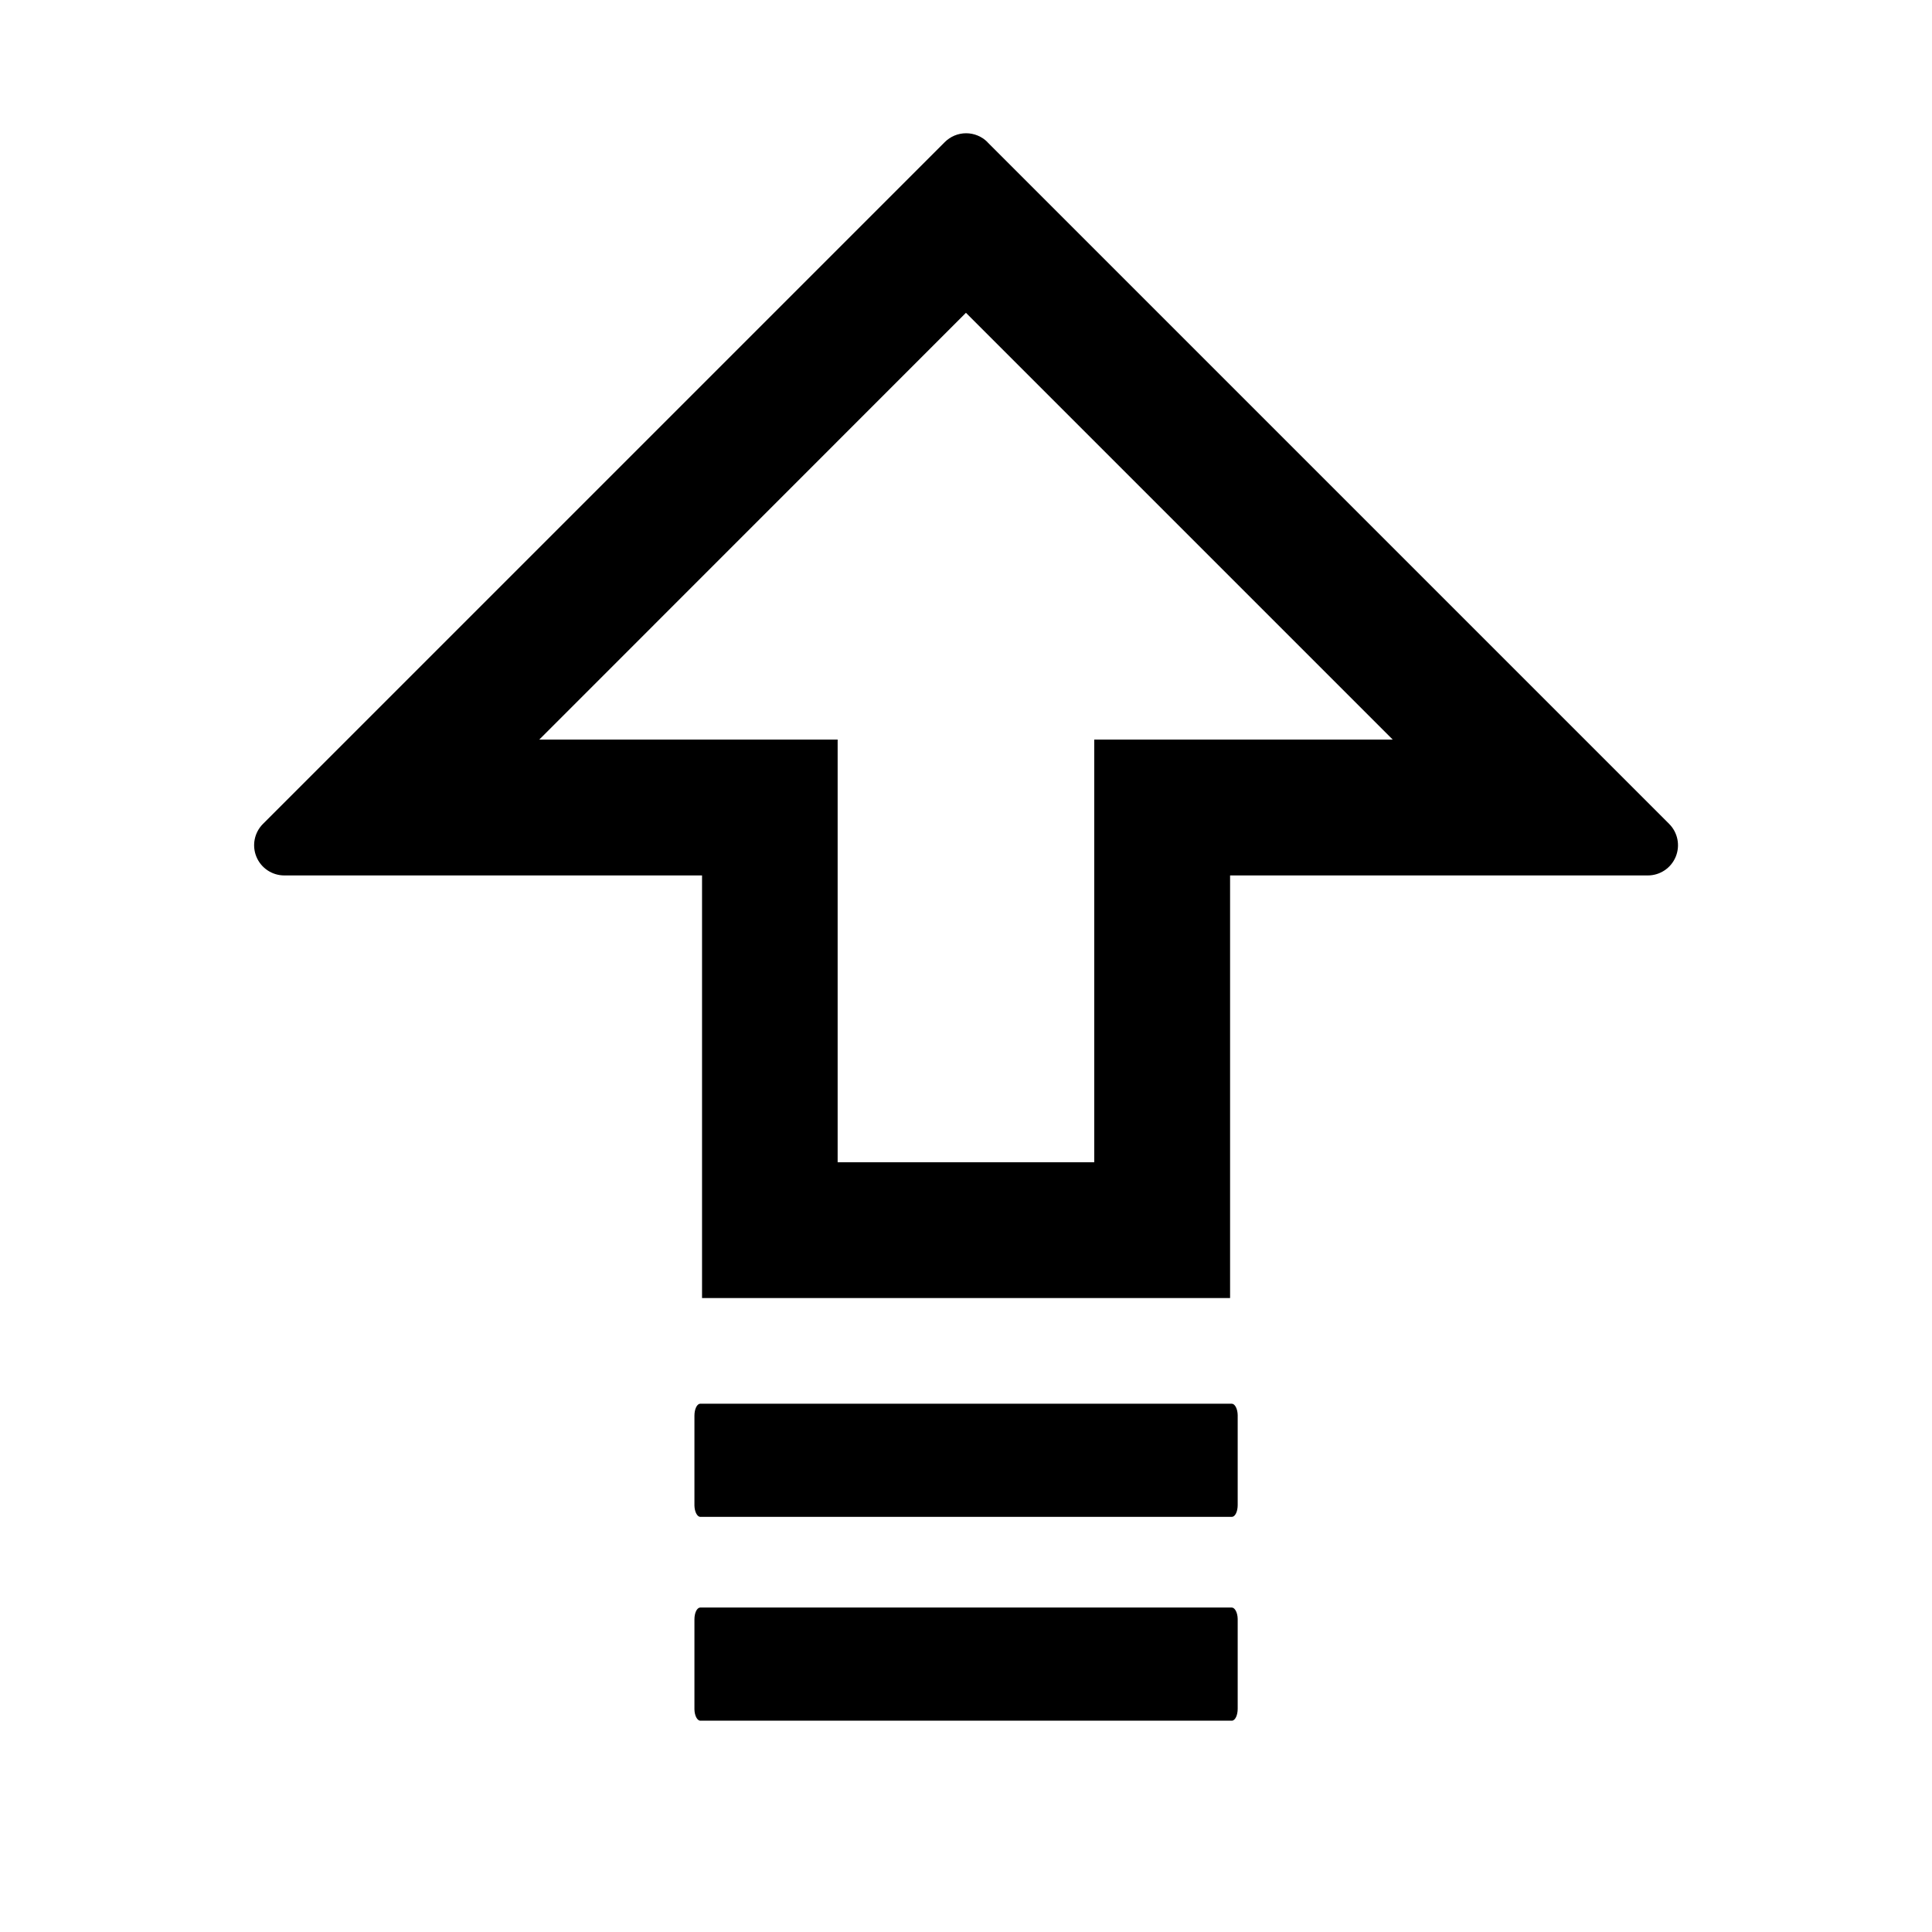
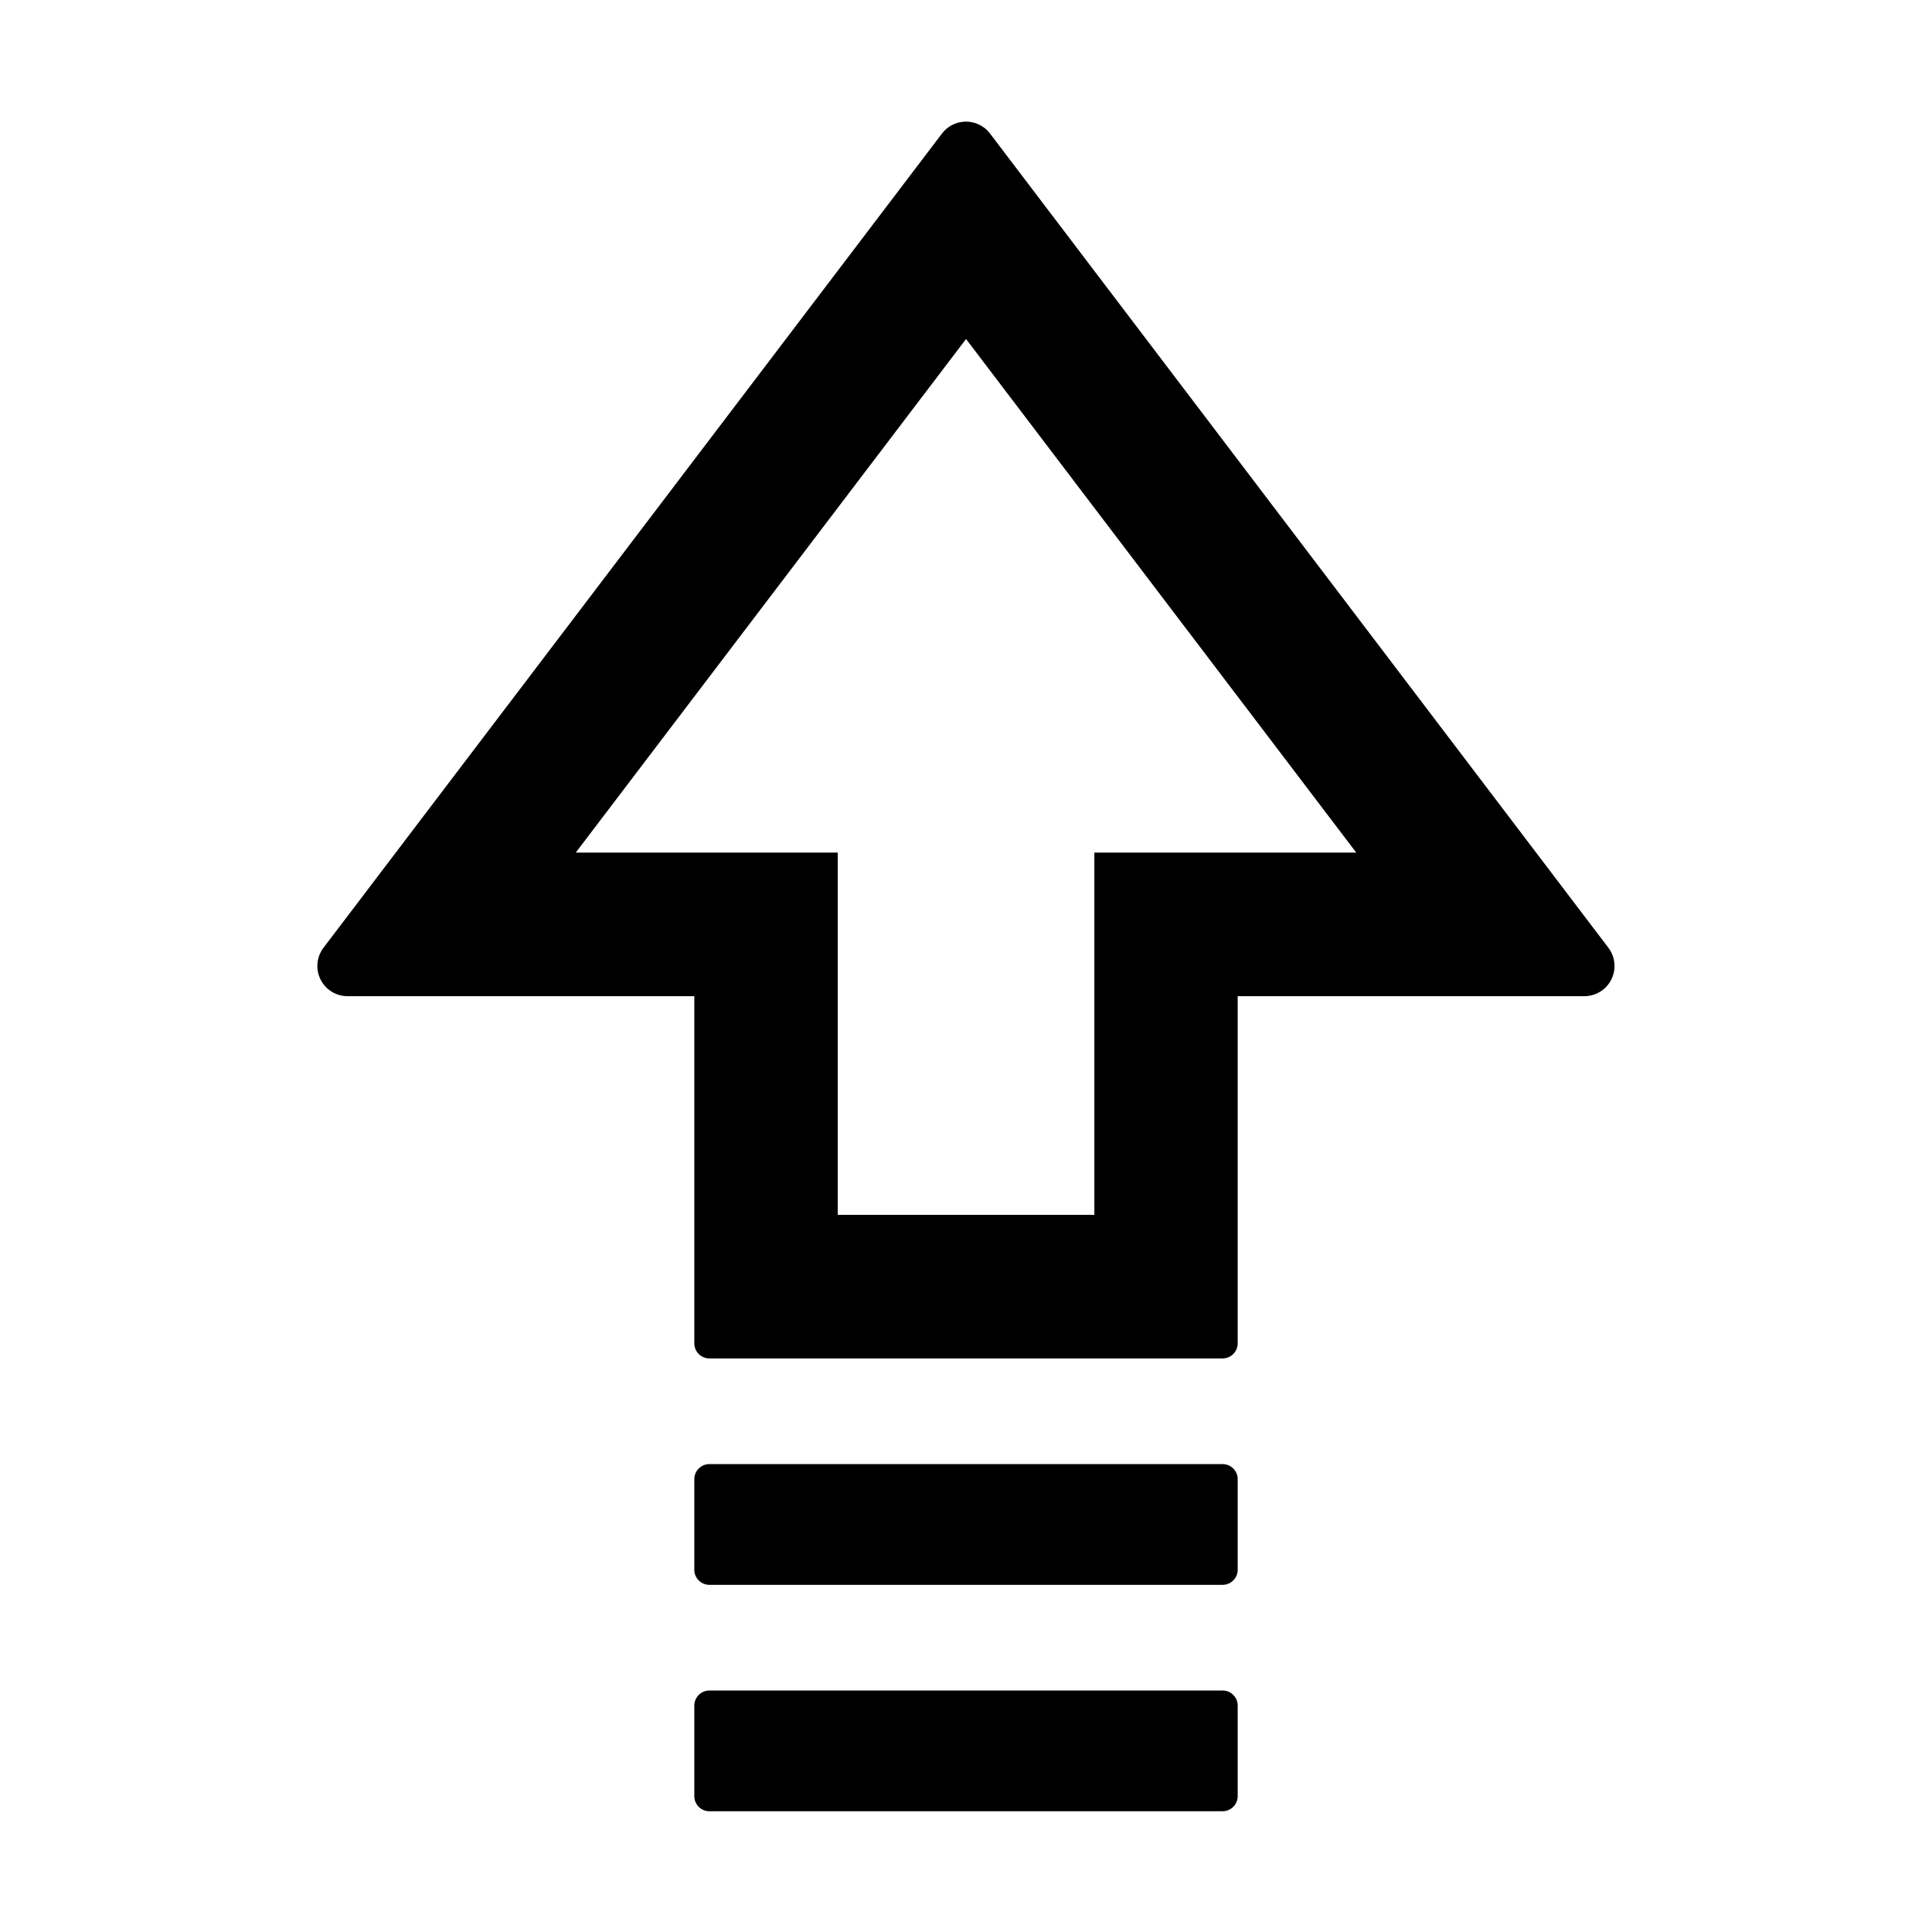
- <svg xmlns="http://www.w3.org/2000/svg" t="1677671948779" class="icon" viewBox="0 0 1024 1024" version="1.1" p-id="4966" width="200" height="200">
-   <path d="M652.864 852.032c1.664 0 3.072 2.688 3.136 6.016v47.616c0 3.392-1.28 6.208-3.008 6.336H371.2c-1.664 0-3.072-2.688-3.136-6.016v-47.68c0-3.392 1.28-6.144 3.008-6.272H652.8z m0-108.032c1.664 0 3.072 2.688 3.136 6.016v47.68c0 3.392-1.28 6.144-3.008 6.272H371.2c-1.664 0-3.072-2.688-3.136-6.016v-47.616c0-3.392 1.28-6.208 3.008-6.336H652.8zM523.328 75.328l361.344 361.344A16 16 0 0 1 873.344 464H651.968v224H372.096V464h-221.44a16 16 0 0 1-11.264-27.328L500.736 75.328a16 16 0 0 1 22.656 0zM512 165.76L285.824 392h158.144v224h136V392h158.208L512 165.824z" p-id="4967" />
+ <svg xmlns="http://www.w3.org/2000/svg" t="1679309438660" class="icon" viewBox="0 0 1024 1024" version="1.1" p-id="3408" width="200" height="200">
+   <path d="M656 904v48a8 8 0 0 1-8 8H376a8 8 0 0 1-8-7.744V904c0-4.416 3.584-8 8-8h272c4.352 0 7.872 3.456 8 7.744V904z m0-120v48a8 8 0 0 1-8 8H376a8 8 0 0 1-8-7.744V784c0-4.416 3.584-8 8-8h272c4.352 0 7.872 3.456 8 7.744V784zM521.664 67.712a16 16 0 0 1 3.072 3.072L852.48 502.336A16 16 0 0 1 839.744 528H656v184a8 8 0 0 1-8 8H376a8 8 0 0 1-8-8V528H184.256a16 16 0 0 1-12.8-25.664L499.264 70.784a16 16 0 0 1 22.4-3.072z m-9.664 112L305.152 451.904h138.88v192h136v-192h138.816L512 179.648z" p-id="3409" />
</svg>
